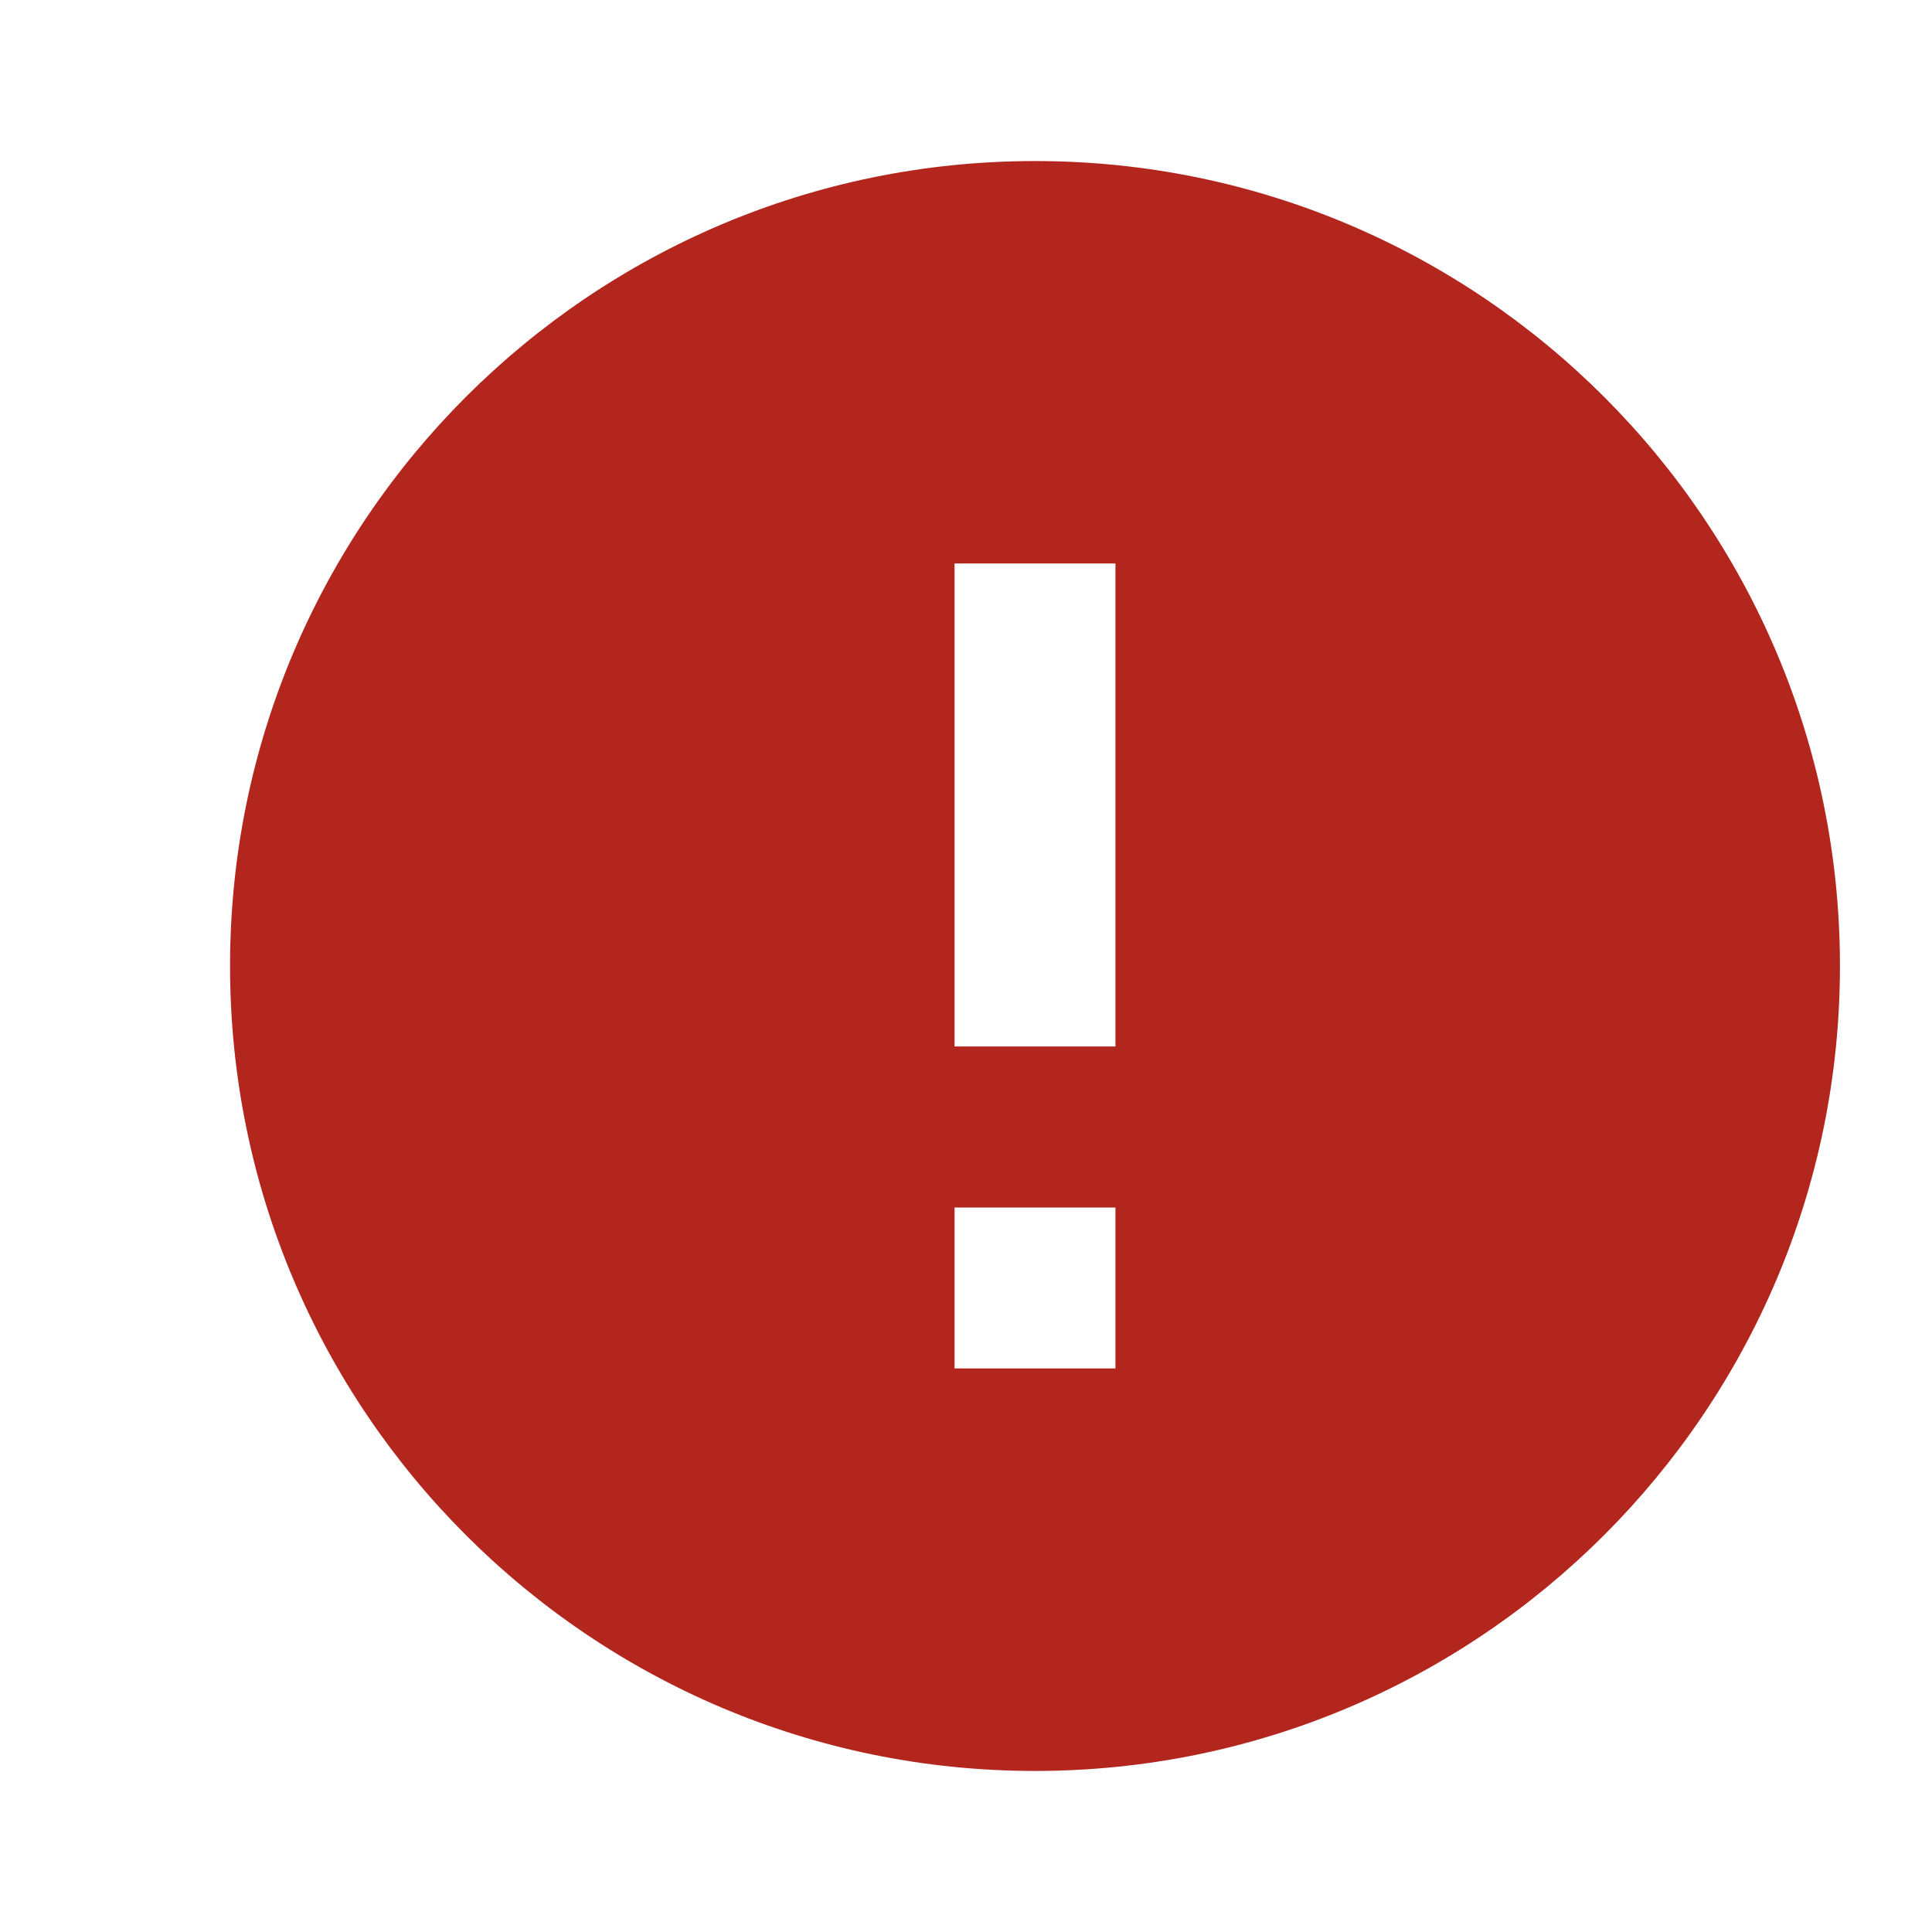
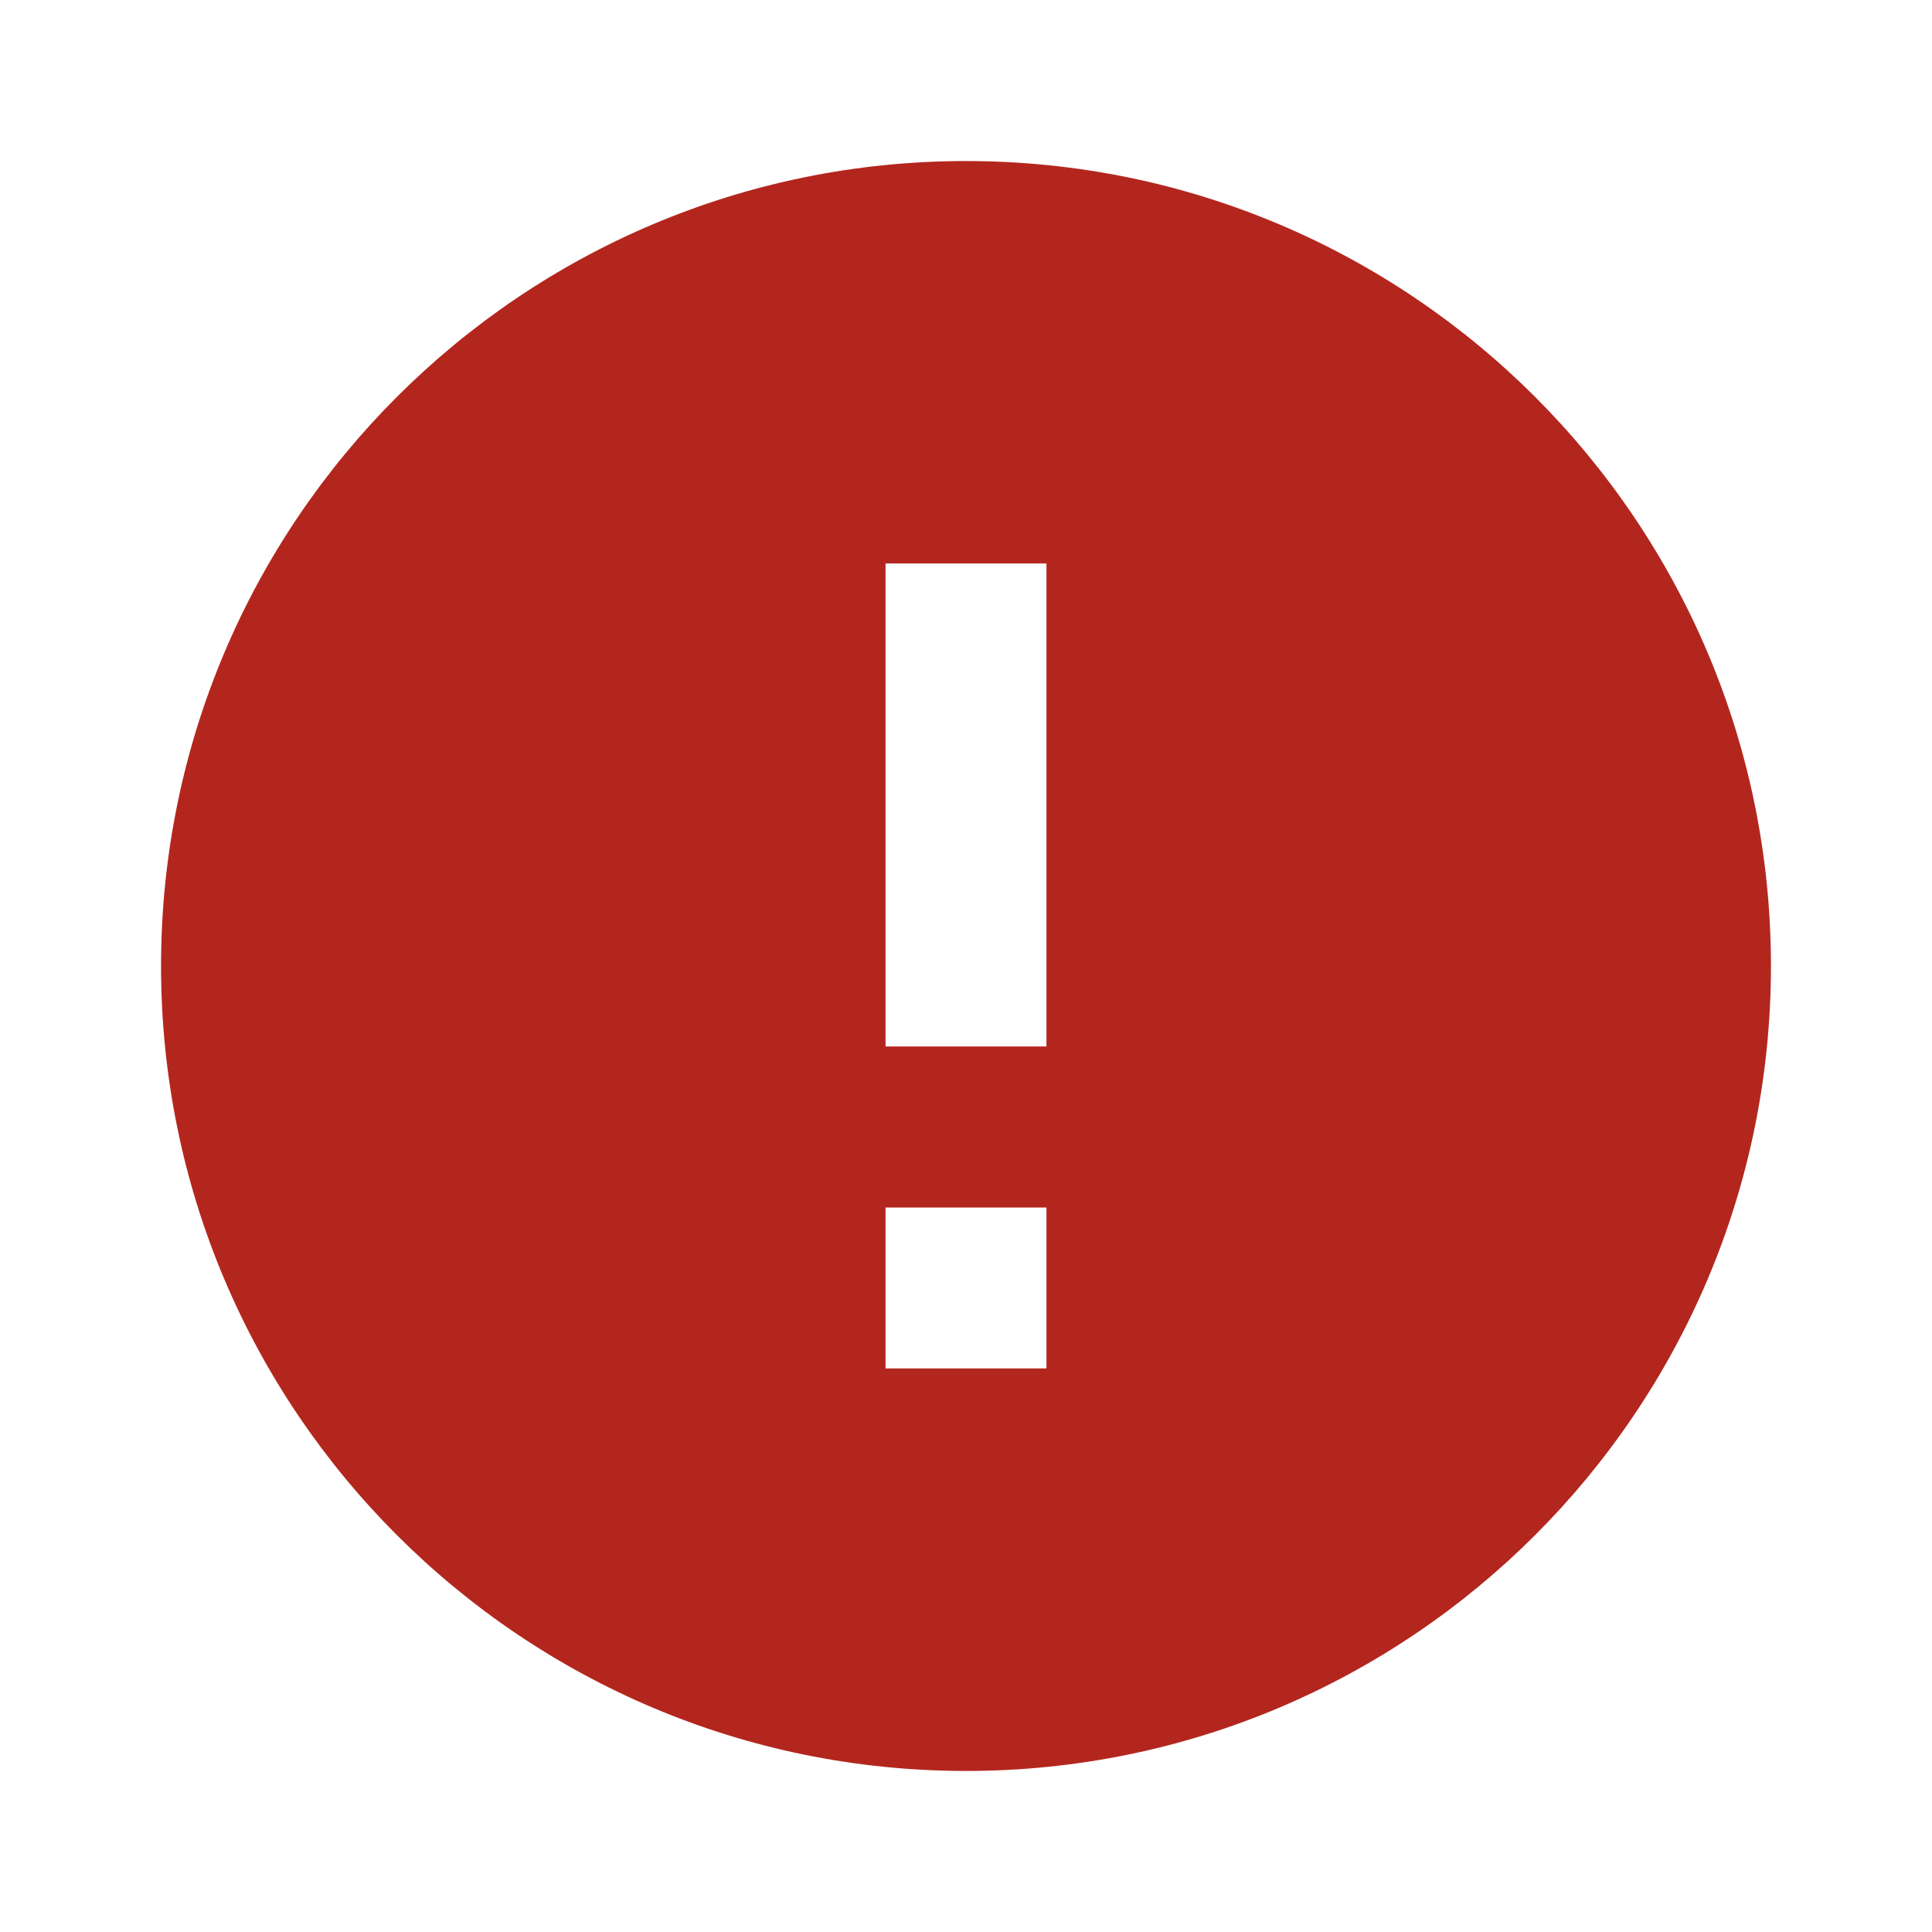
- <svg xmlns="http://www.w3.org/2000/svg" width="14" height="14" viewBox="0 0 14 14" fill="none">
-   <g id="icons">
-     <path id="icon" fill-rule="evenodd" clip-rule="evenodd" d="M7.5 1.167C4.28 1.167 1.667 3.78 1.667 7C1.667 10.22 4.28 12.833 7.5 12.833C10.72 12.833 13.333 10.22 13.333 7C13.333 3.78 10.72 1.167 7.5 1.167ZM6.917 9.916V8.75H8.083V9.916H6.917ZM6.917 4.083V7.583H8.083V4.083H6.917Z" fill="#B3261E" />
-   </g>
+ <svg xmlns="http://www.w3.org/2000/svg" width="100%" height="100%" viewBox="0 0 14 14" fill="none">
+   <path fill-rule="evenodd" clip-rule="evenodd" d="M7 1.167C3.78 1.167 1.167 3.78 1.167 7C1.167 10.22 3.78 12.833 7 12.833C10.22 12.833 12.833 10.22 12.833 7C12.833 3.78 10.22 1.167 7 1.167ZM6.417 9.916V8.75H7.583V9.916H6.417ZM6.417 4.083V7.583H7.583V4.083H6.417Z" fill="#B3261E" />
</svg>
